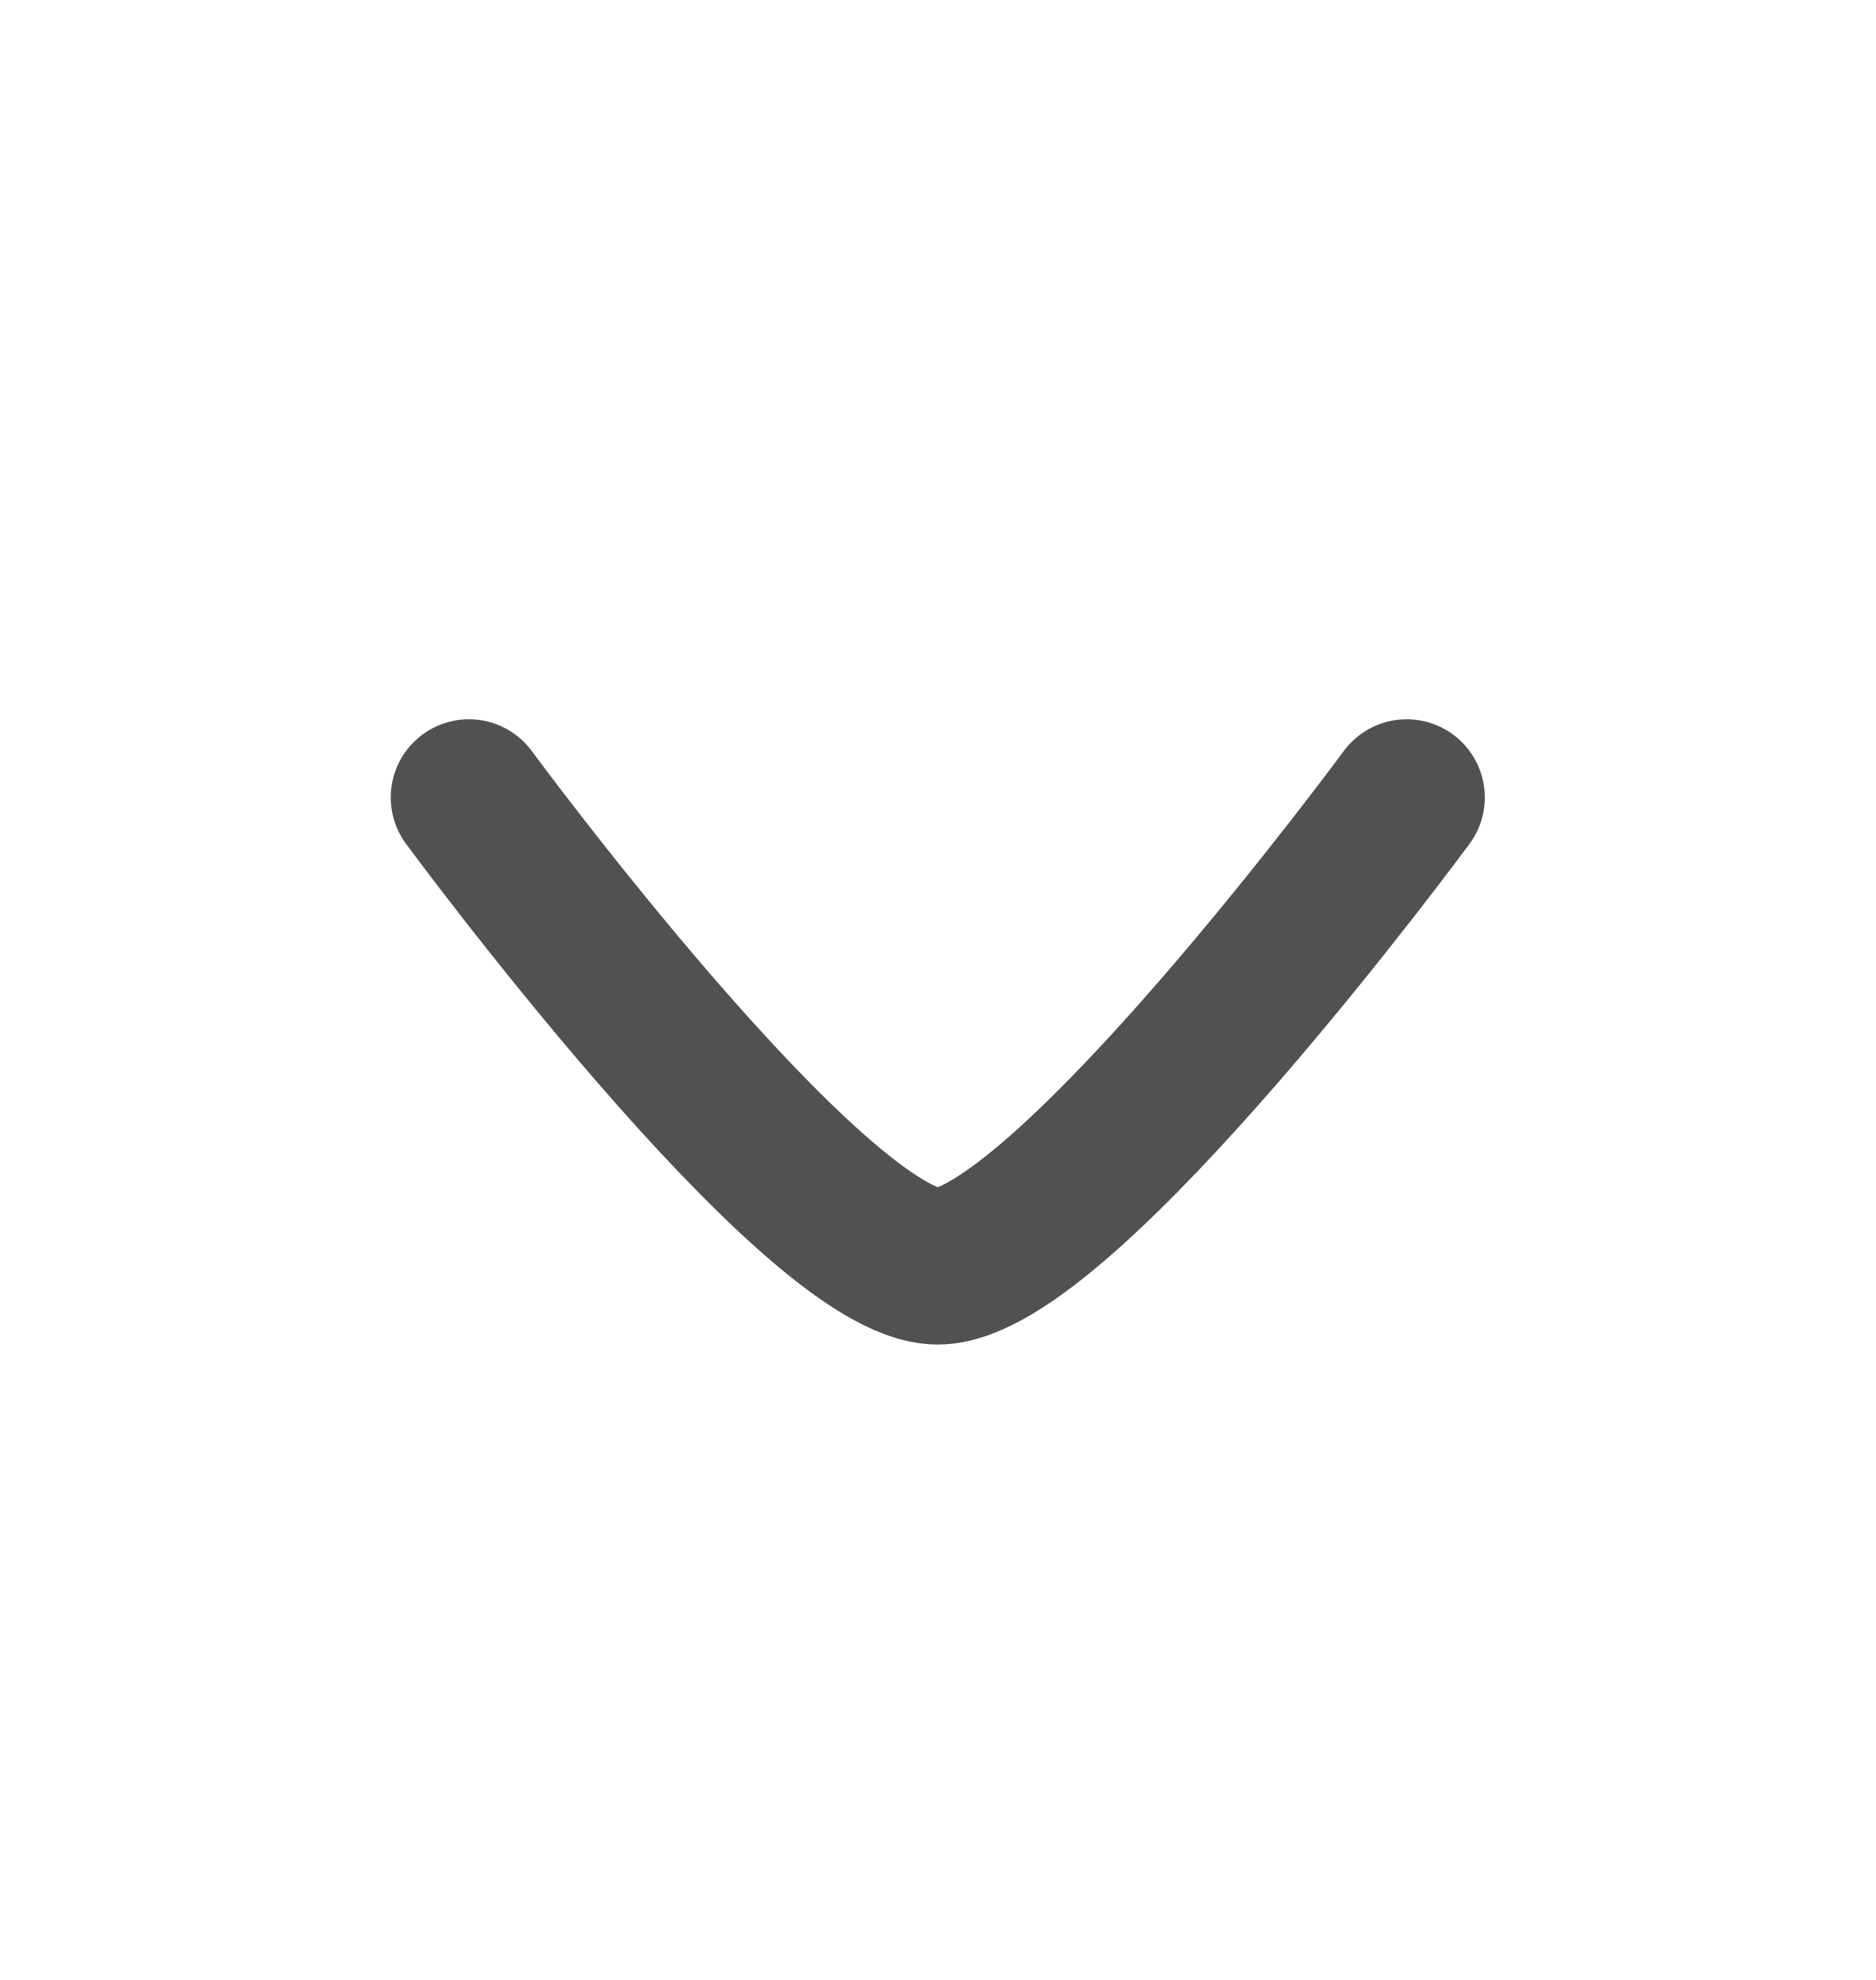
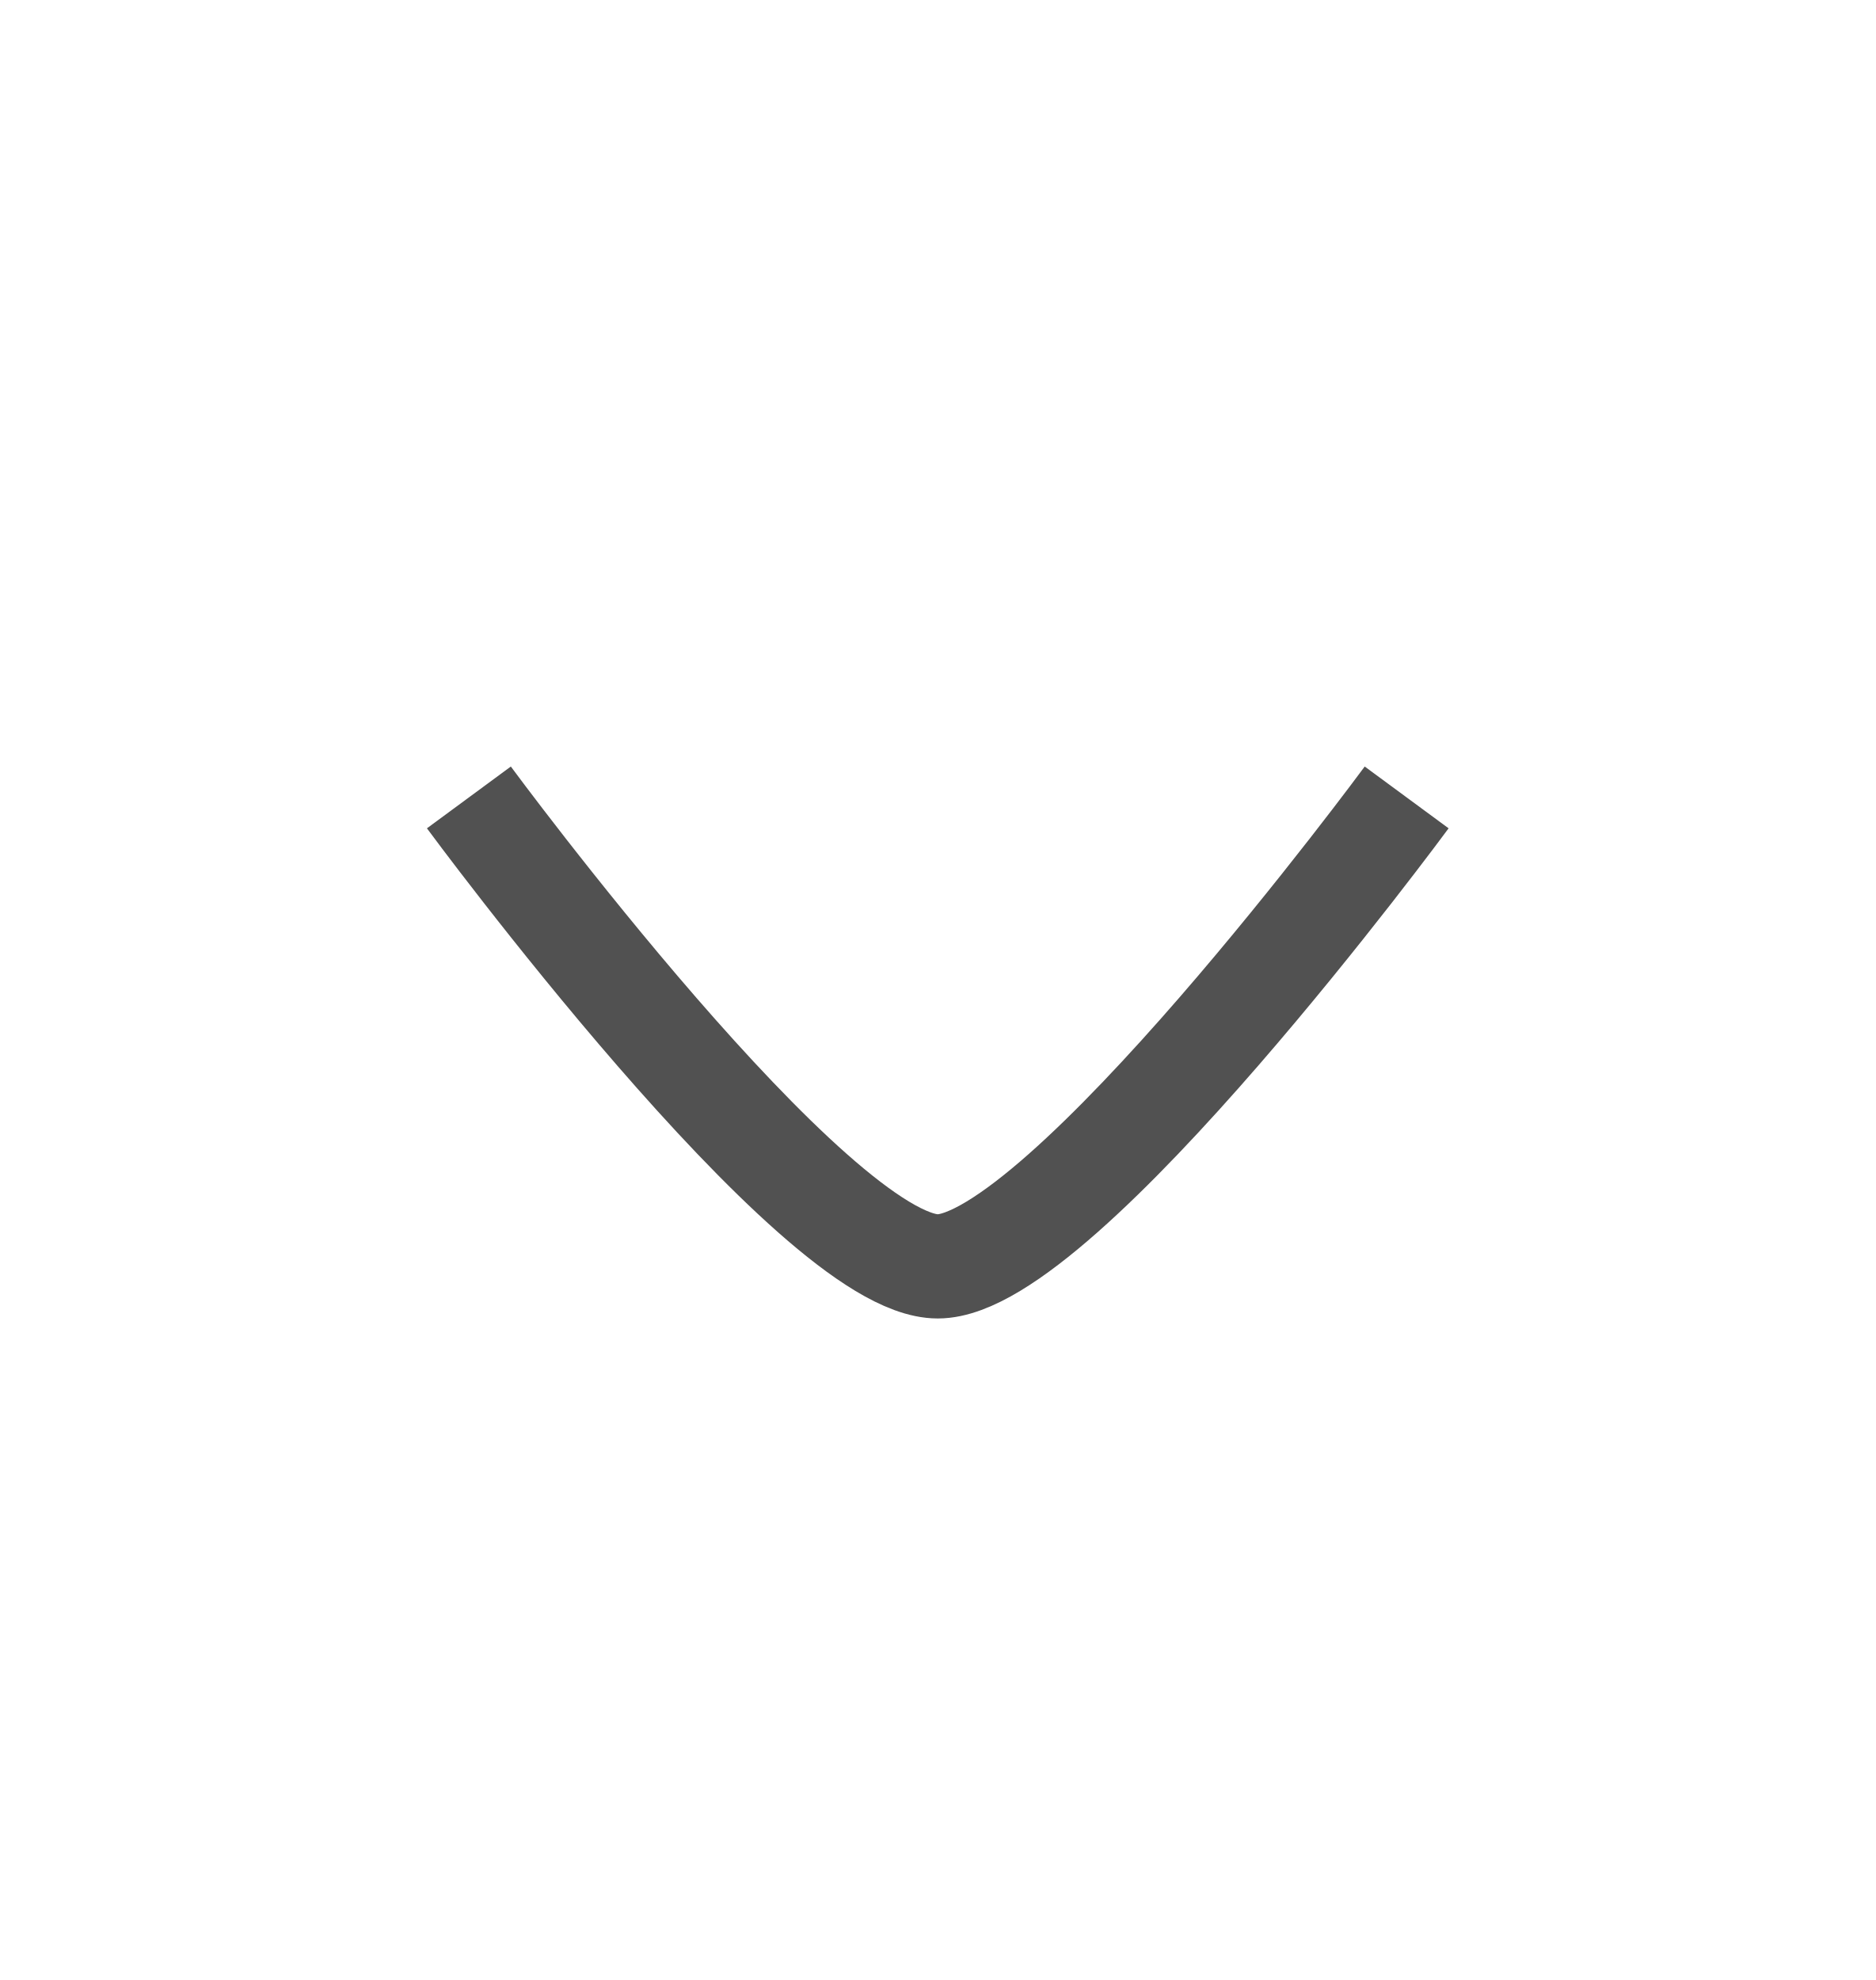
<svg xmlns="http://www.w3.org/2000/svg" width="18" height="19" viewBox="0 0 18 19" fill="none">
-   <path d="M4.5 7.652C4.5 7.652 7.814 12.152 9 12.152C10.186 12.152 13.5 7.652 13.5 7.652" stroke="#515151" stroke-width="1.5" stroke-linecap="round" stroke-linejoin="round" />
+   <path d="M4.5 7.652C4.5 7.652 7.814 12.152 9 12.152C10.186 12.152 13.5 7.652 13.5 7.652" stroke="#515151" strokeWidth="1.5" strokeLinecap="round" strokeLinejoin="round" />
</svg>
